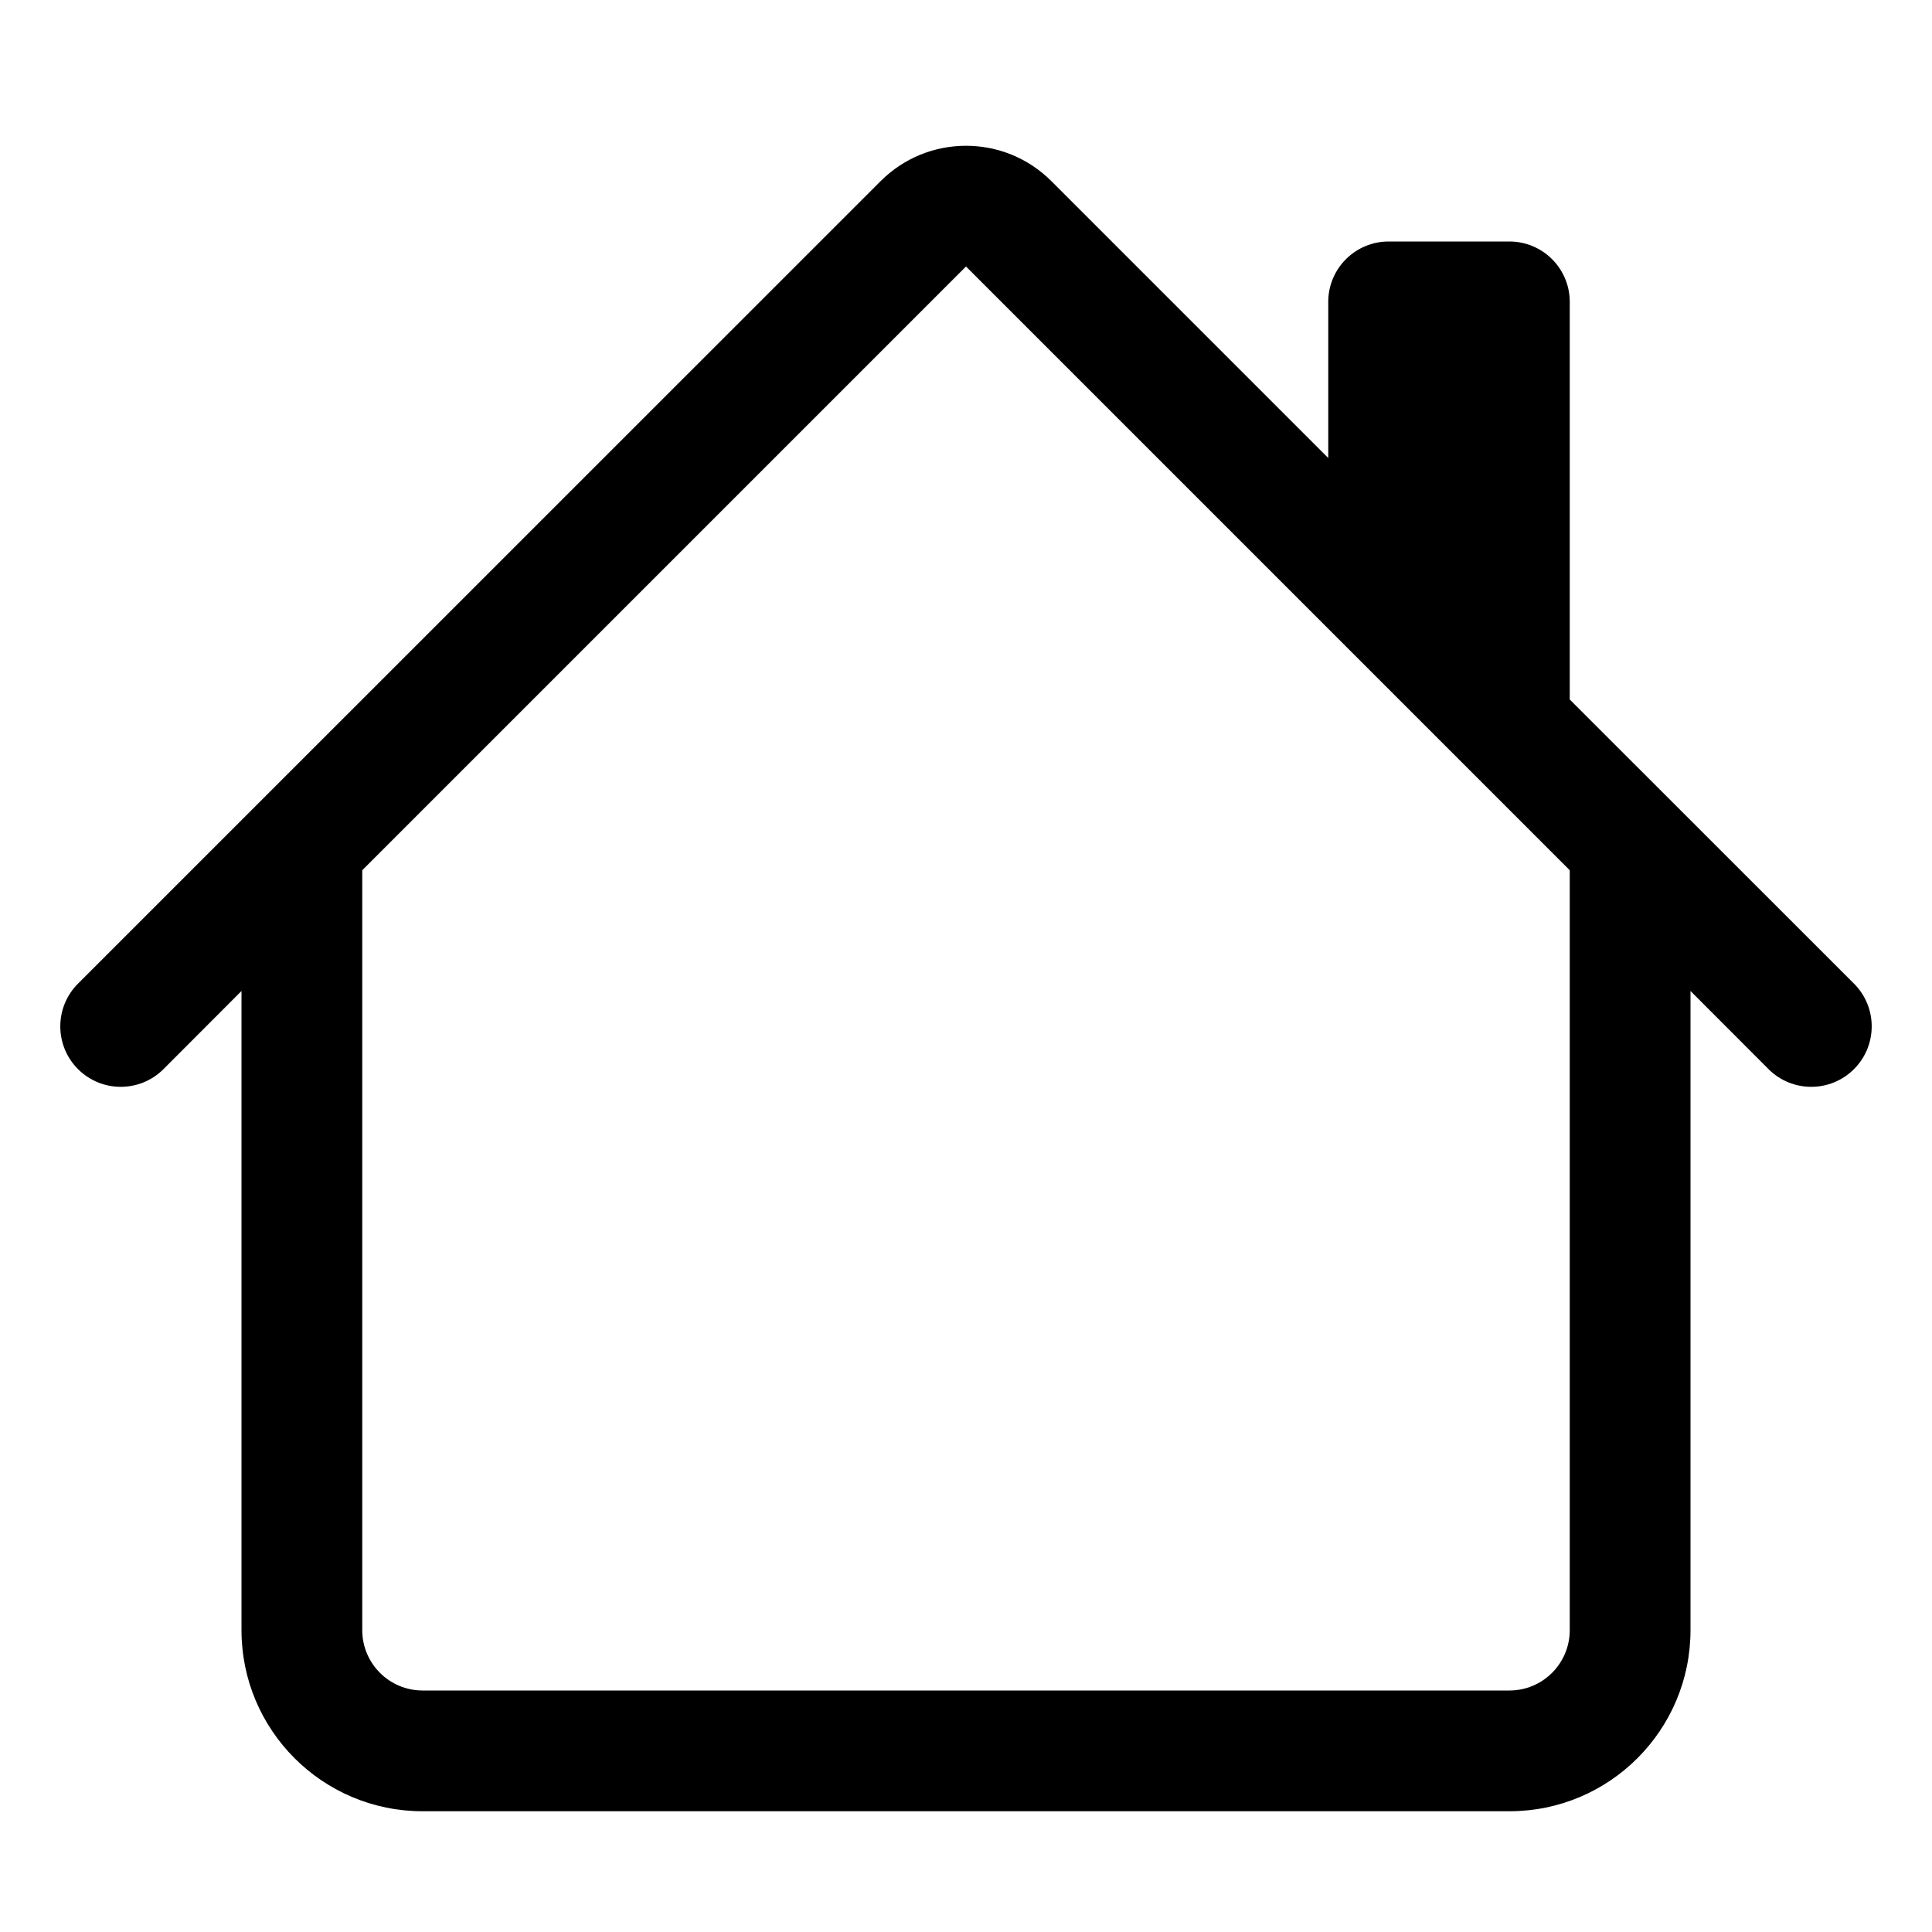
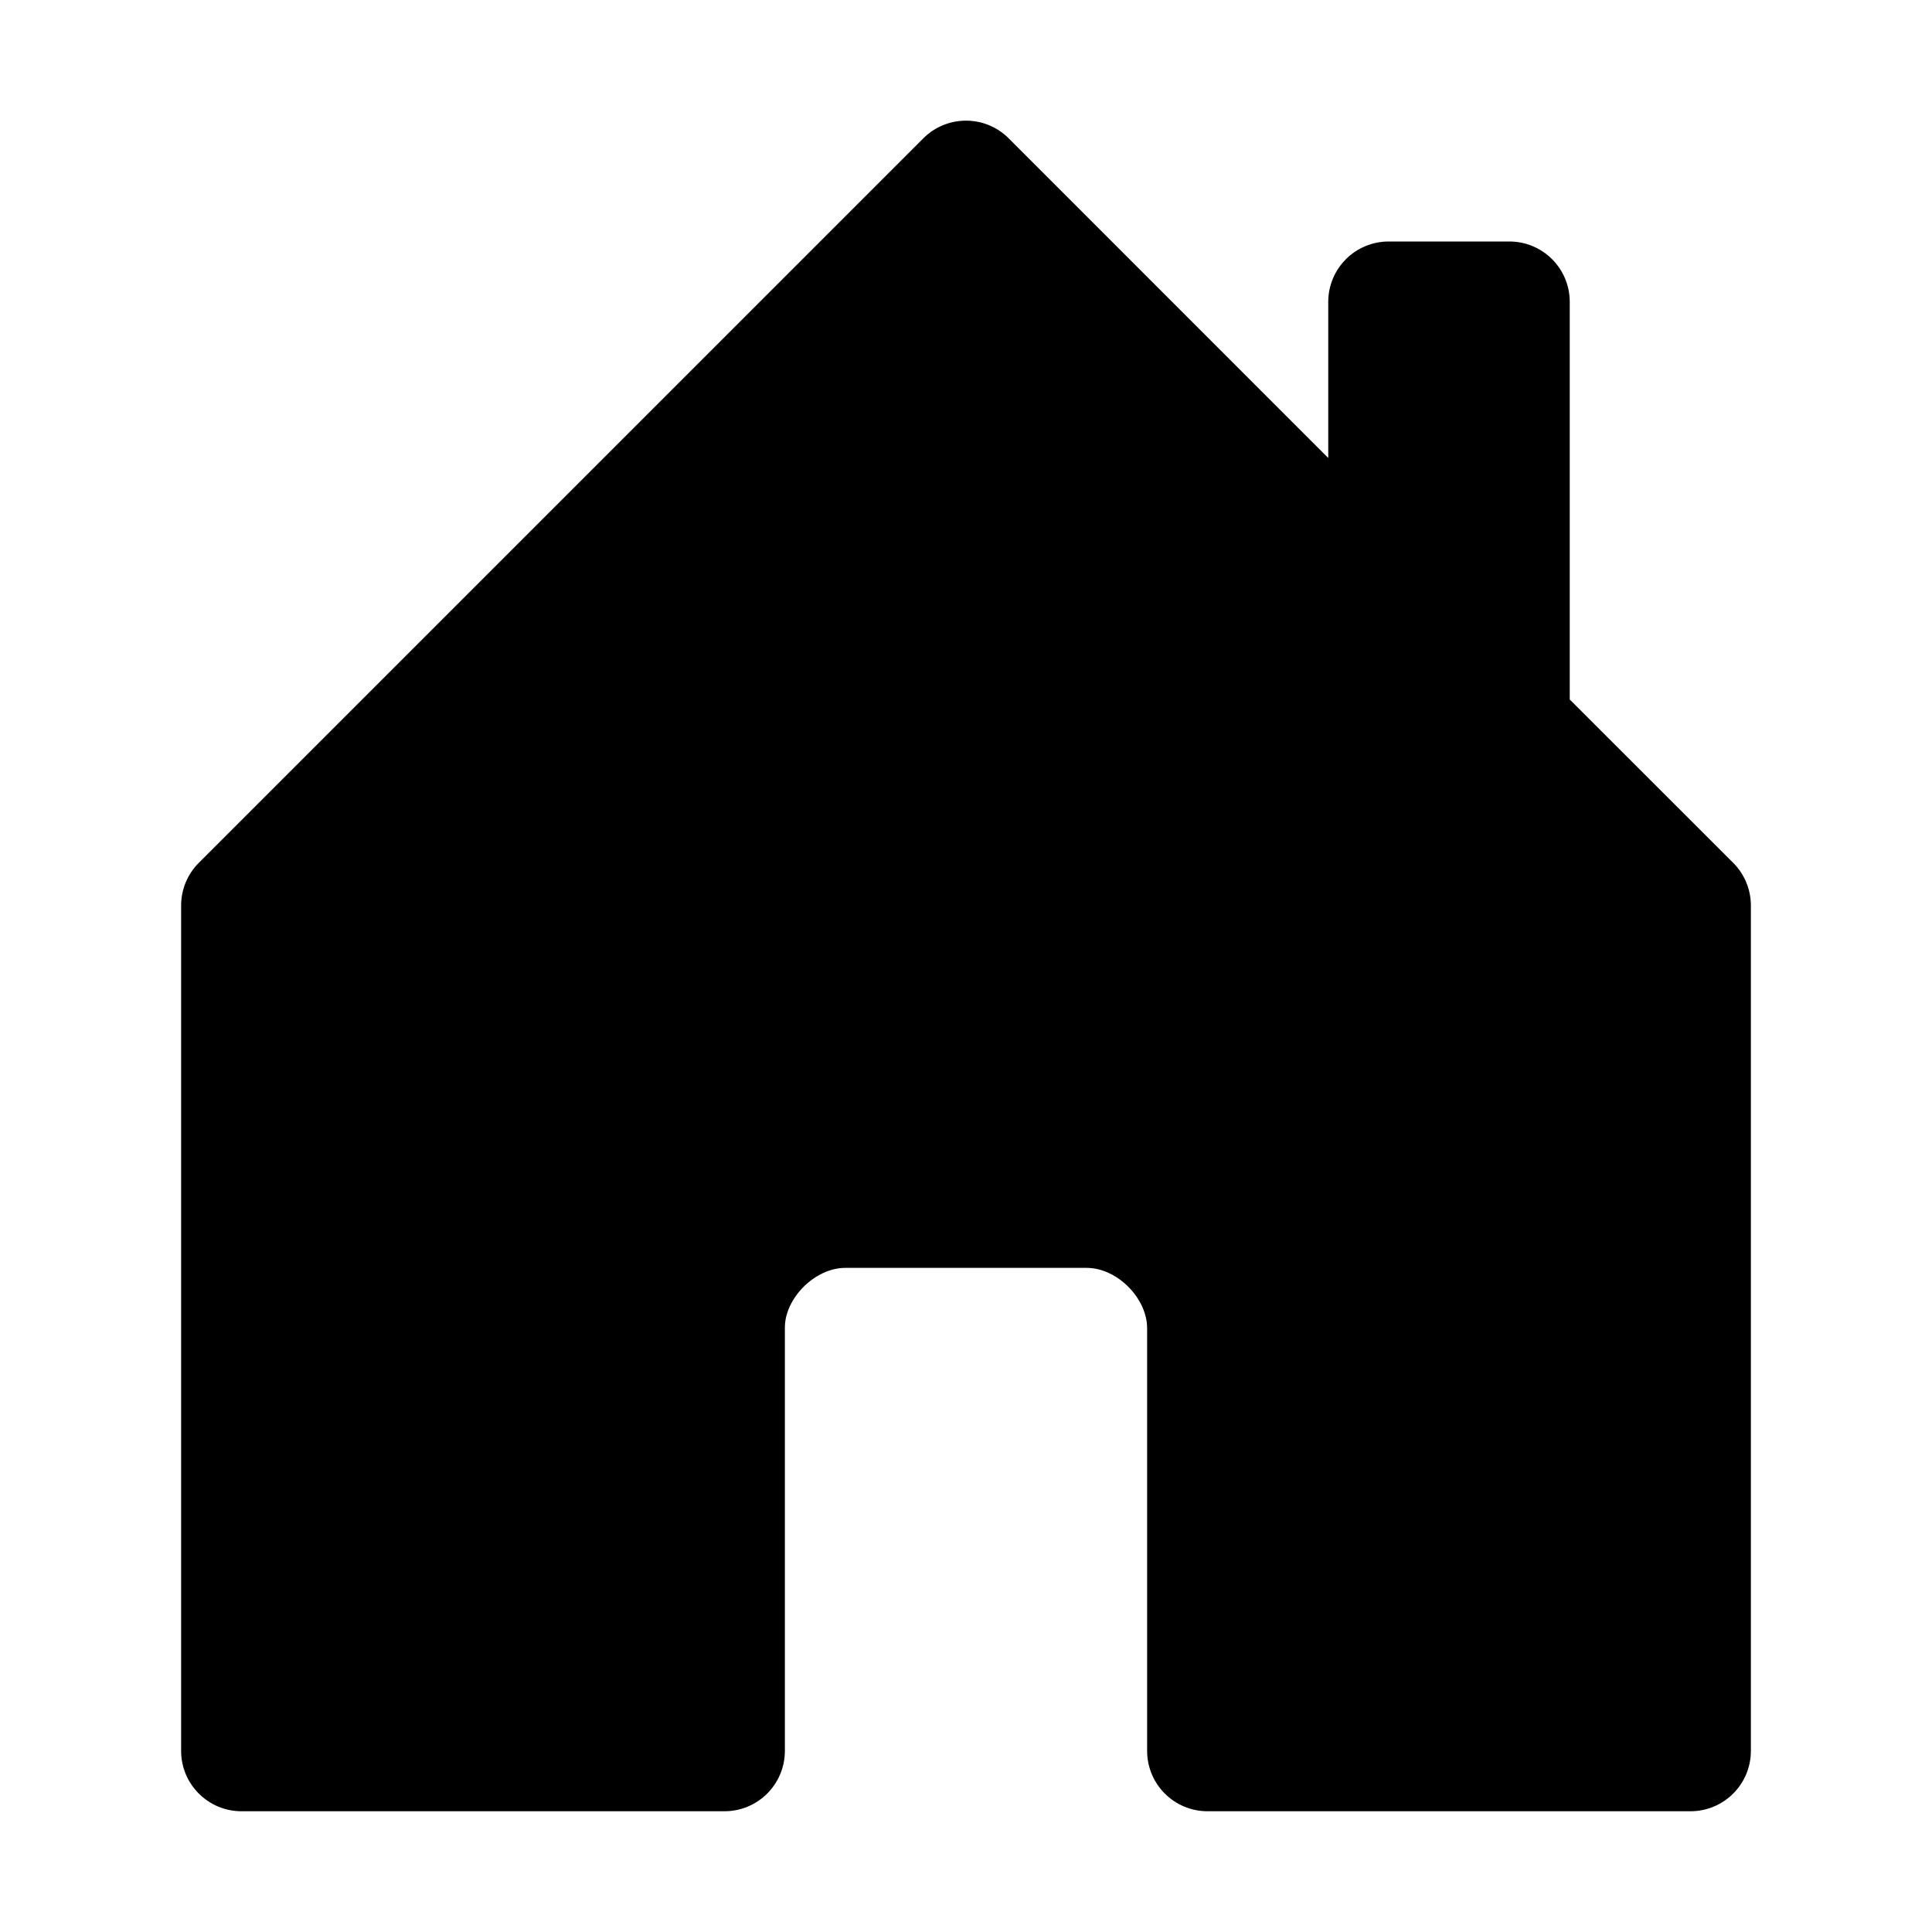
- <svg xmlns="http://www.w3.org/2000/svg" width="16" height="16" fill="currentColor" class="bi bi-house" viewBox="0 0 16 16">
-   <path d="M8.707 1.5a1 1 0 0 0-1.414 0L.646 8.146a.5.5 0 0 0 .708.708L2 8.207V13.5A1.5 1.5 0 0 0 3.5 15h9a1.5 1.5 0 0 0 1.5-1.5V8.207l.646.647a.5.5 0 0 0 .708-.708L13 5.793V2.5a.5.5 0 0 0-.5-.5h-1a.5.5 0 0 0-.5.5v1.293zM13 7.207V13.5a.5.5 0 0 1-.5.5h-9a.5.5 0 0 1-.5-.5V7.207l5-5z" />
+ <svg xmlns="http://www.w3.org/2000/svg" width="16" height="16" fill="currentColor" class="bi bi-house-door-fill" viewBox="0 0 16 16">
+   <path d="M6.5 14.5v-3.505c0-.245.25-.495.5-.495h2c.25 0 .5.25.5.5v3.5a.5.5 0 0 0 .5.5h4a.5.5 0 0 0 .5-.5v-7a.5.5 0 0 0-.146-.354L13 5.793V2.5a.5.5 0 0 0-.5-.5h-1a.5.5 0 0 0-.5.5v1.293L8.354 1.146a.5.5 0 0 0-.708 0l-6 6A.5.5 0 0 0 1.5 7.5v7a.5.5 0 0 0 .5.5h4a.5.5 0 0 0 .5-.5" />
</svg>
